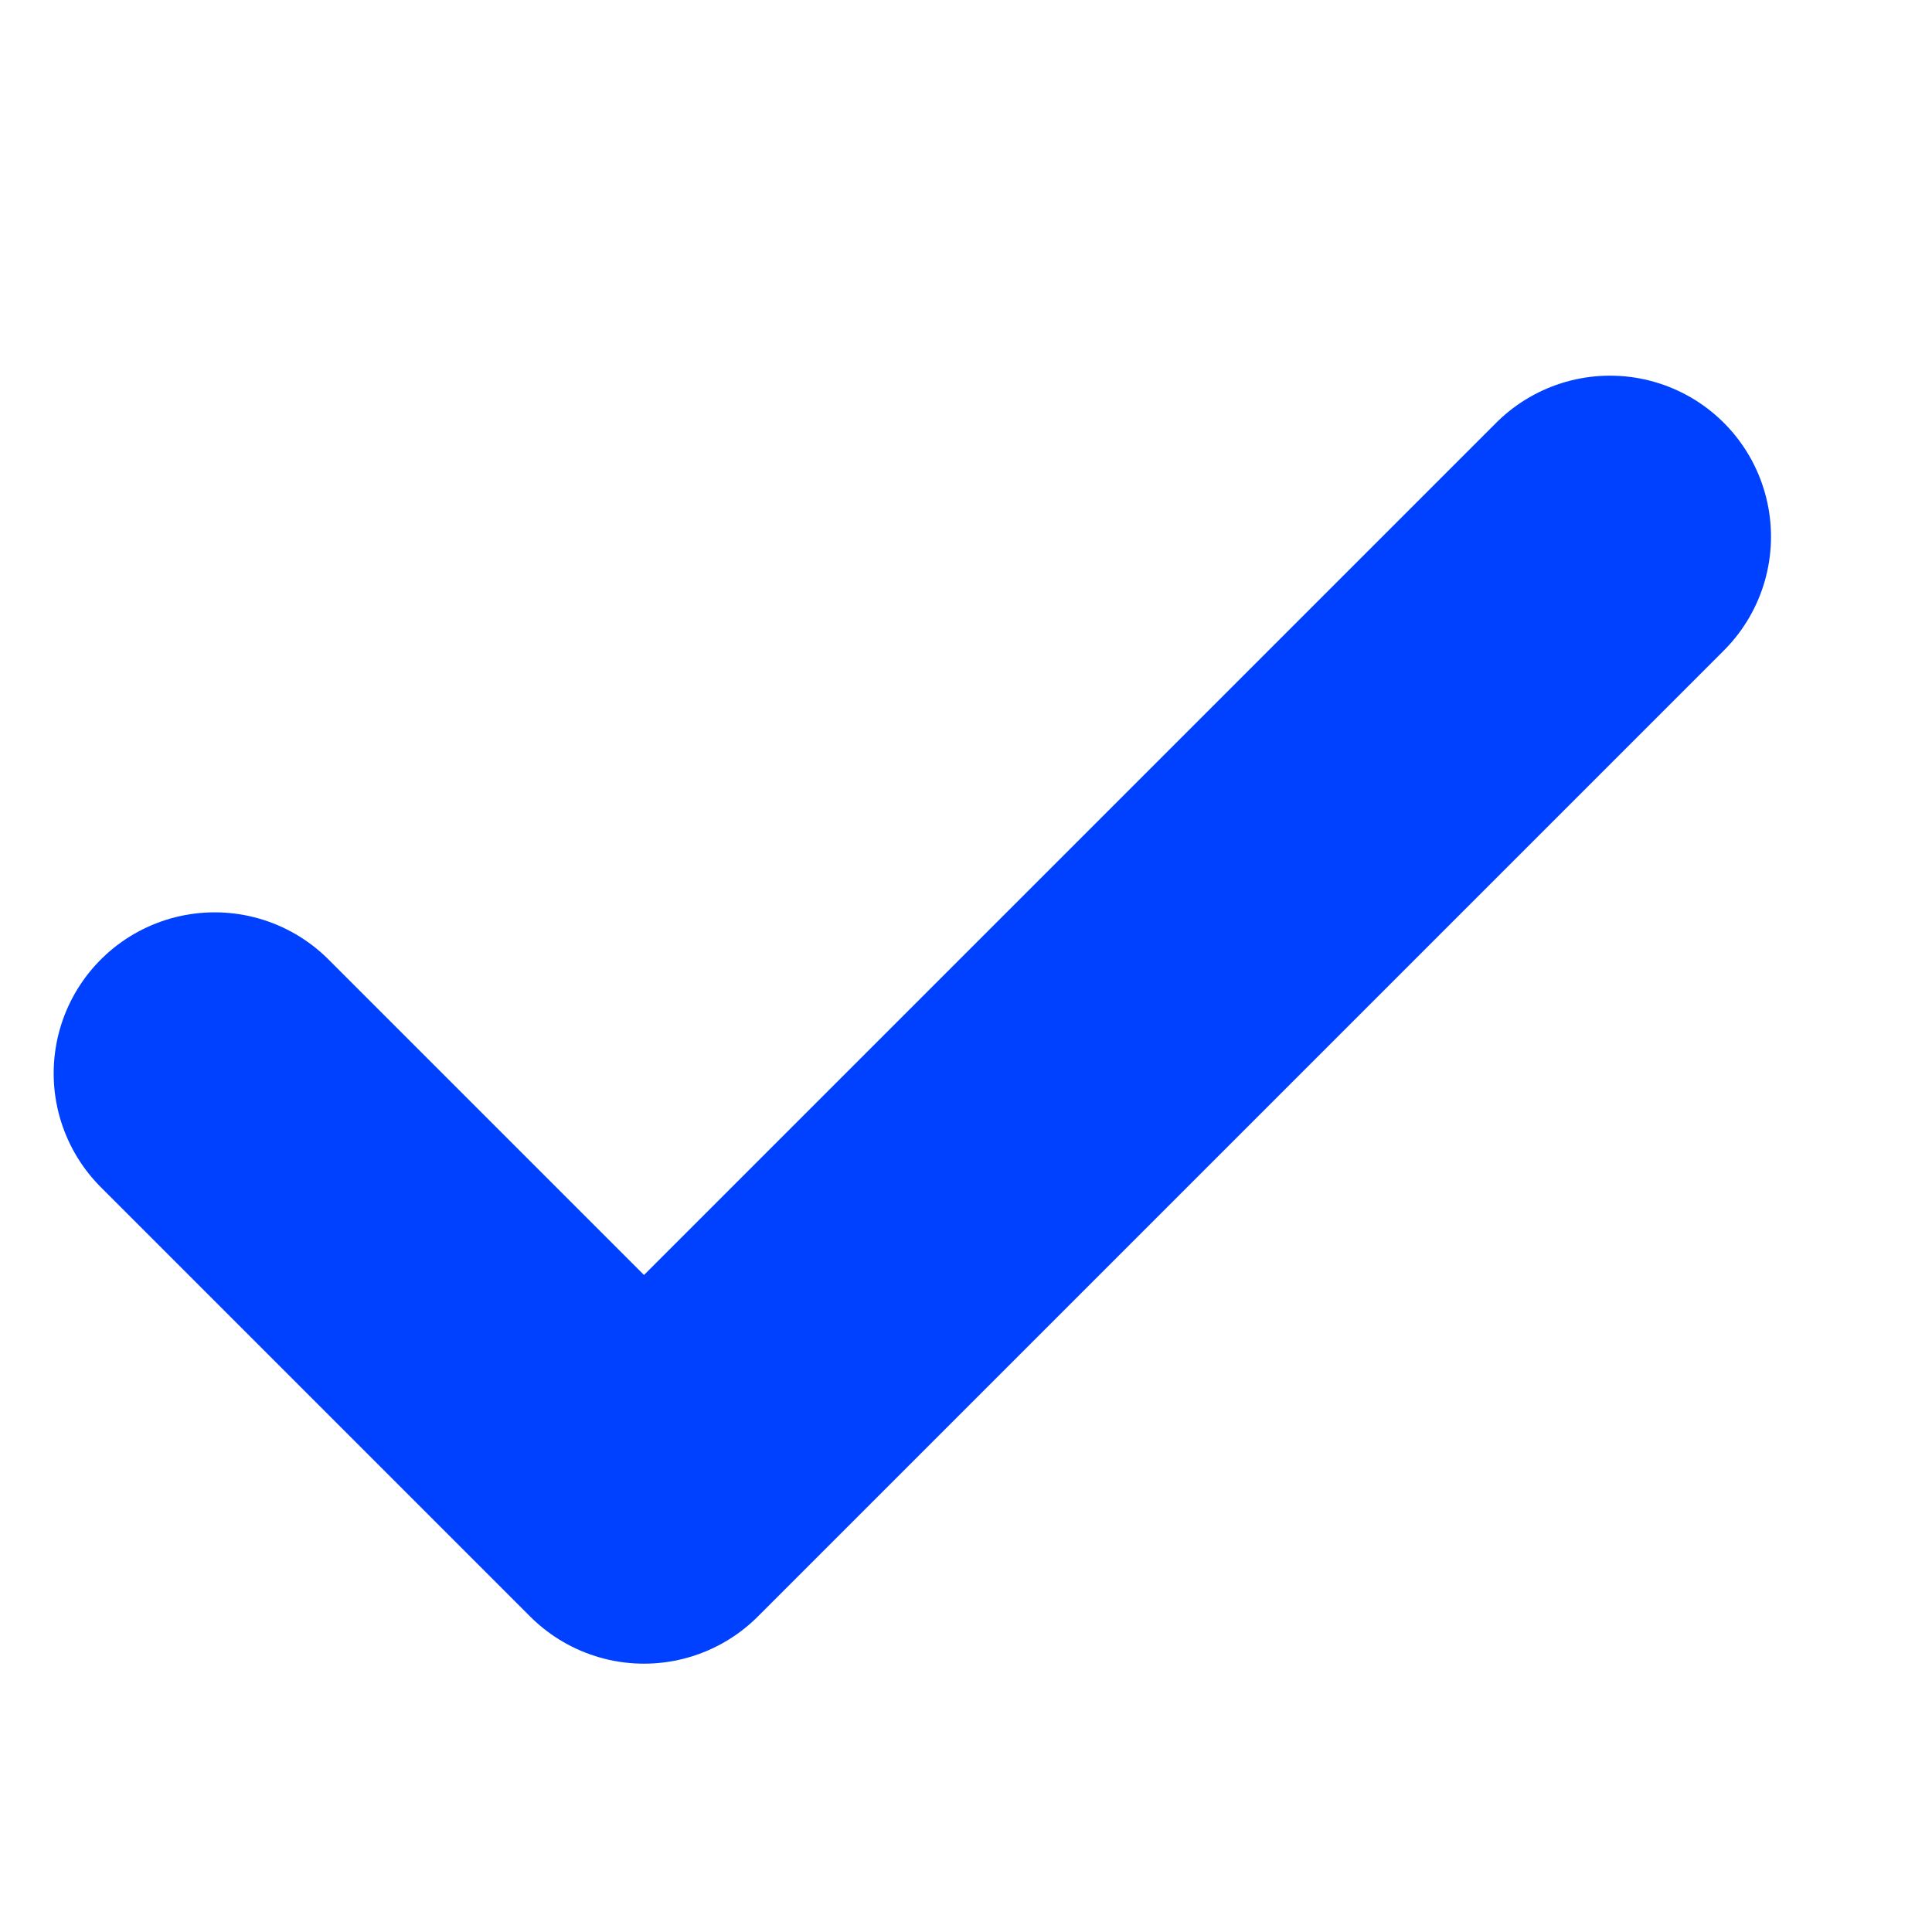
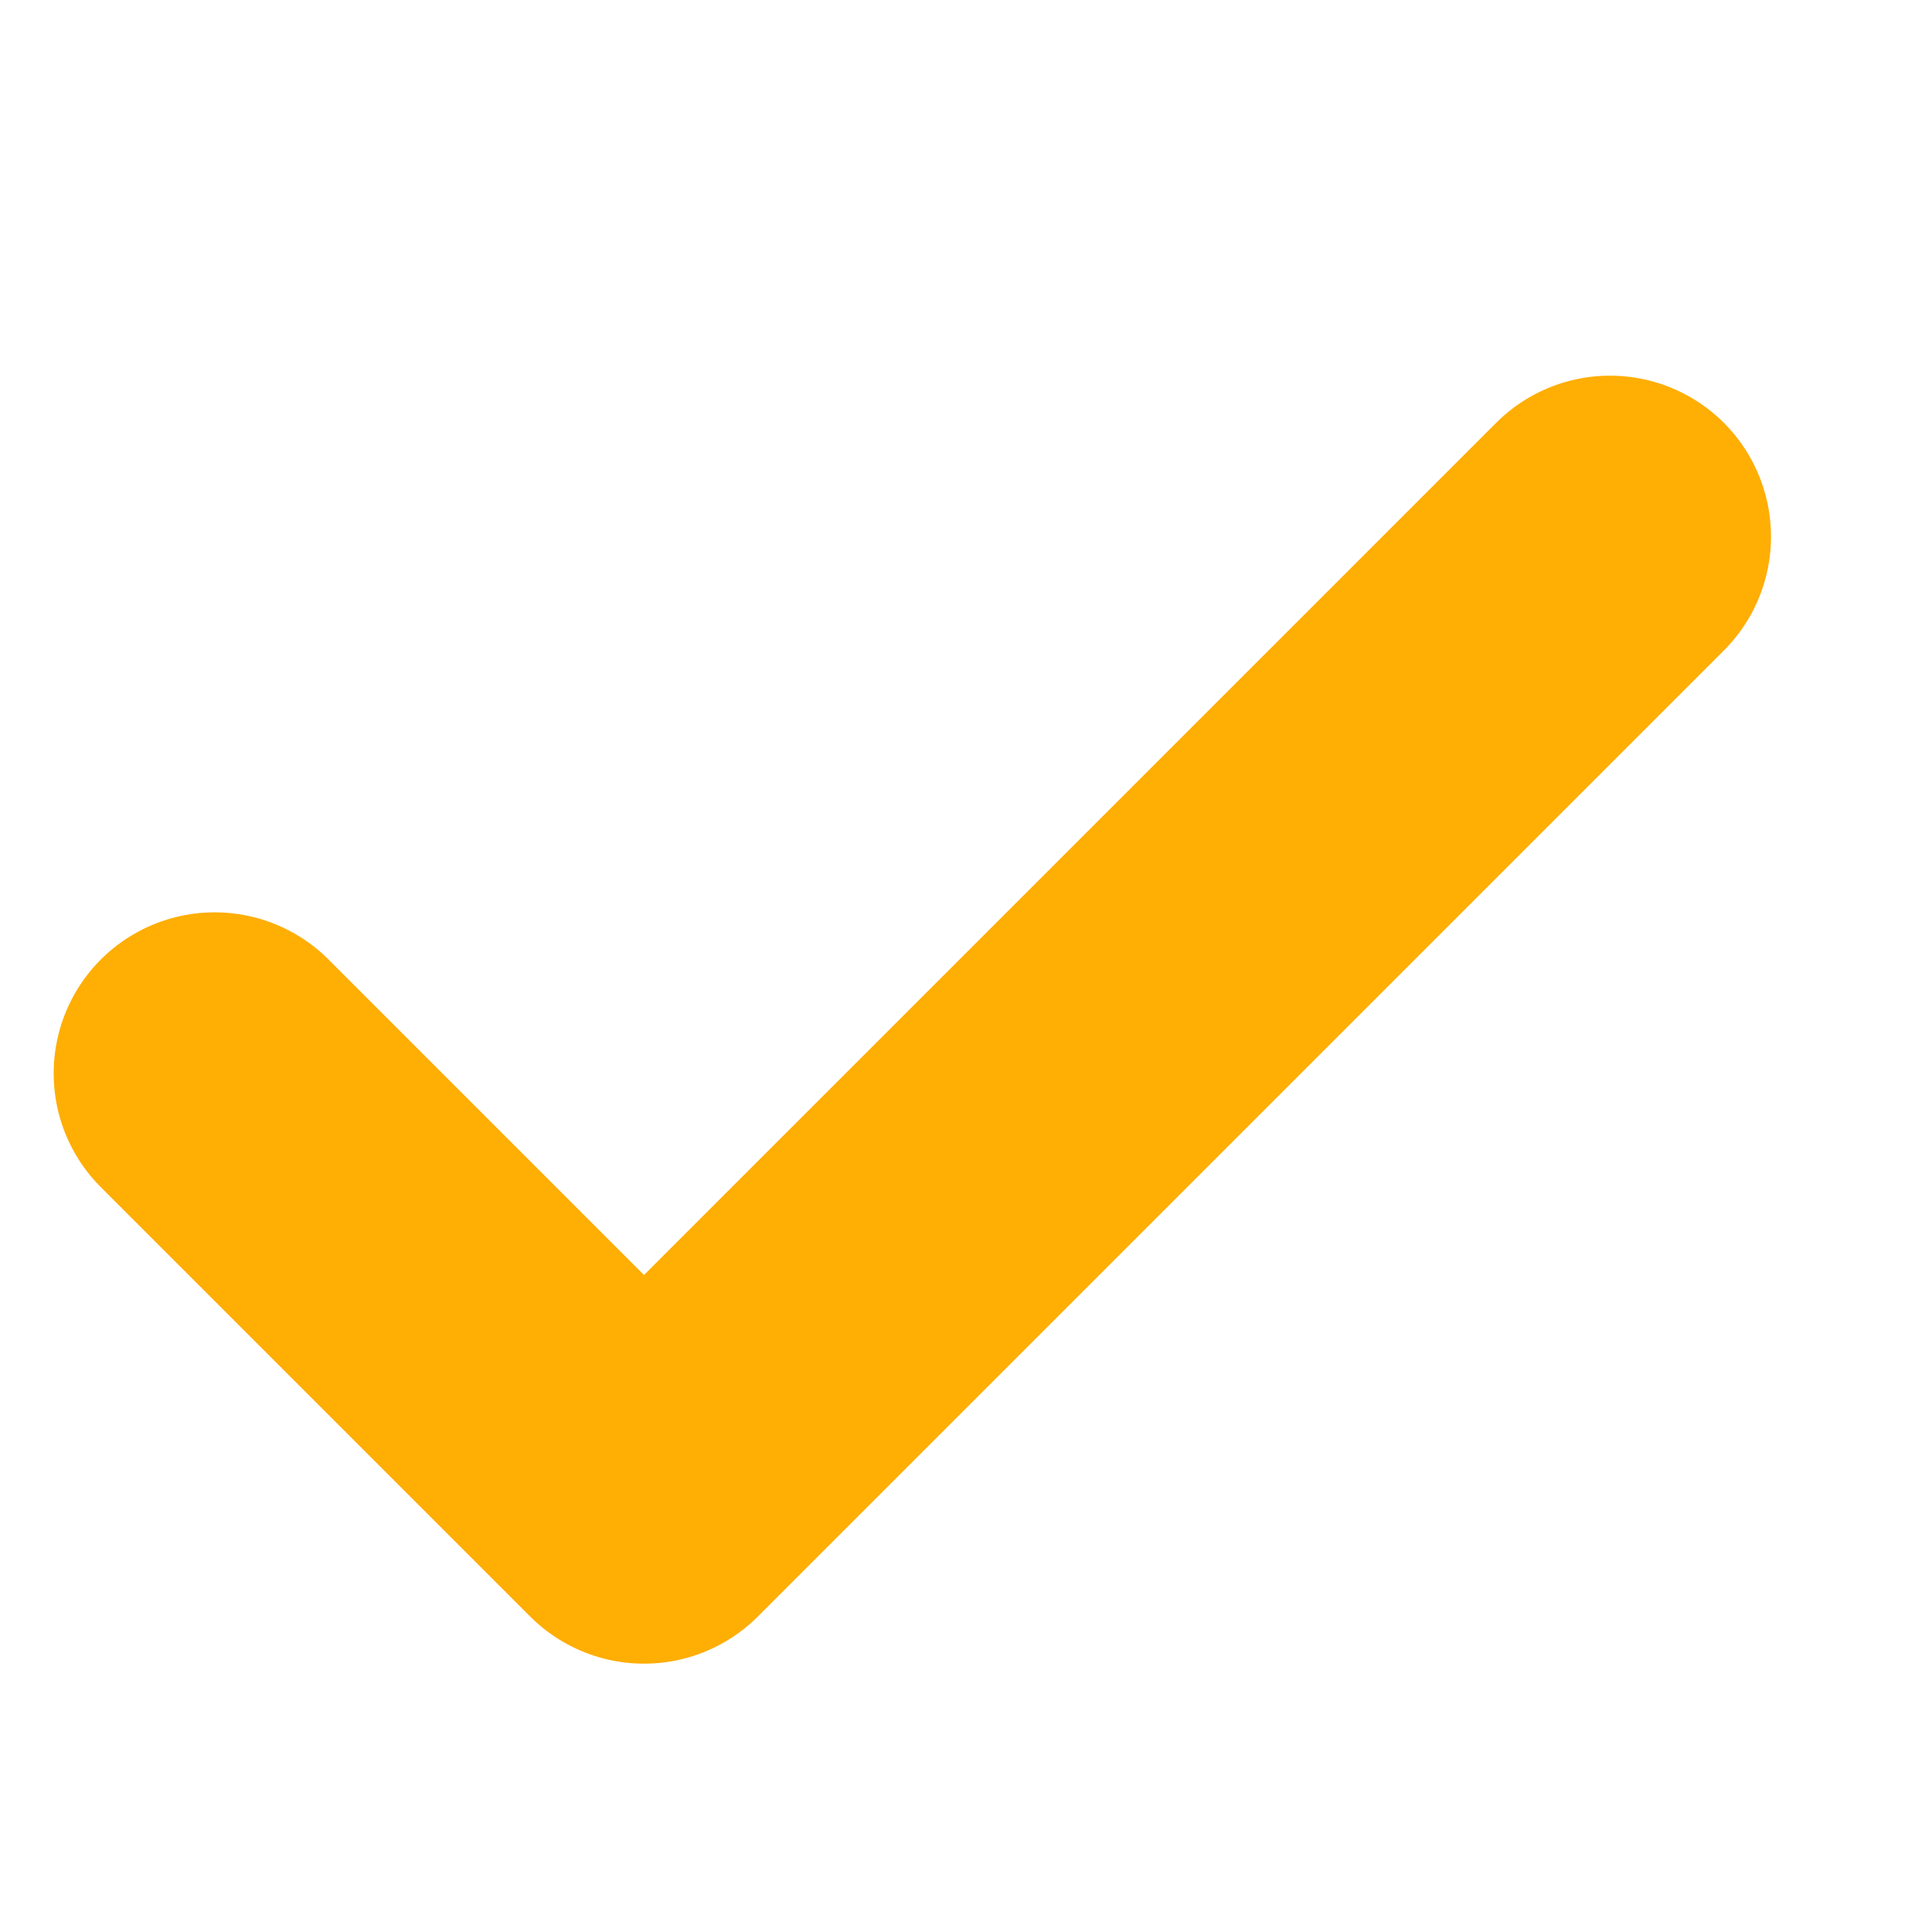
<svg xmlns="http://www.w3.org/2000/svg" width="18" height="18" viewBox="0 0 18 18" fill="none">
-   <path d="M2 10L6 14L15 5" stroke="#0041FF" stroke-width="3" stroke-linecap="round" stroke-linejoin="round" />
+   <path d="M2 10L6 14L15 5" stroke="#ffae04" stroke-width="3" stroke-linecap="round" stroke-linejoin="round" />
</svg>
